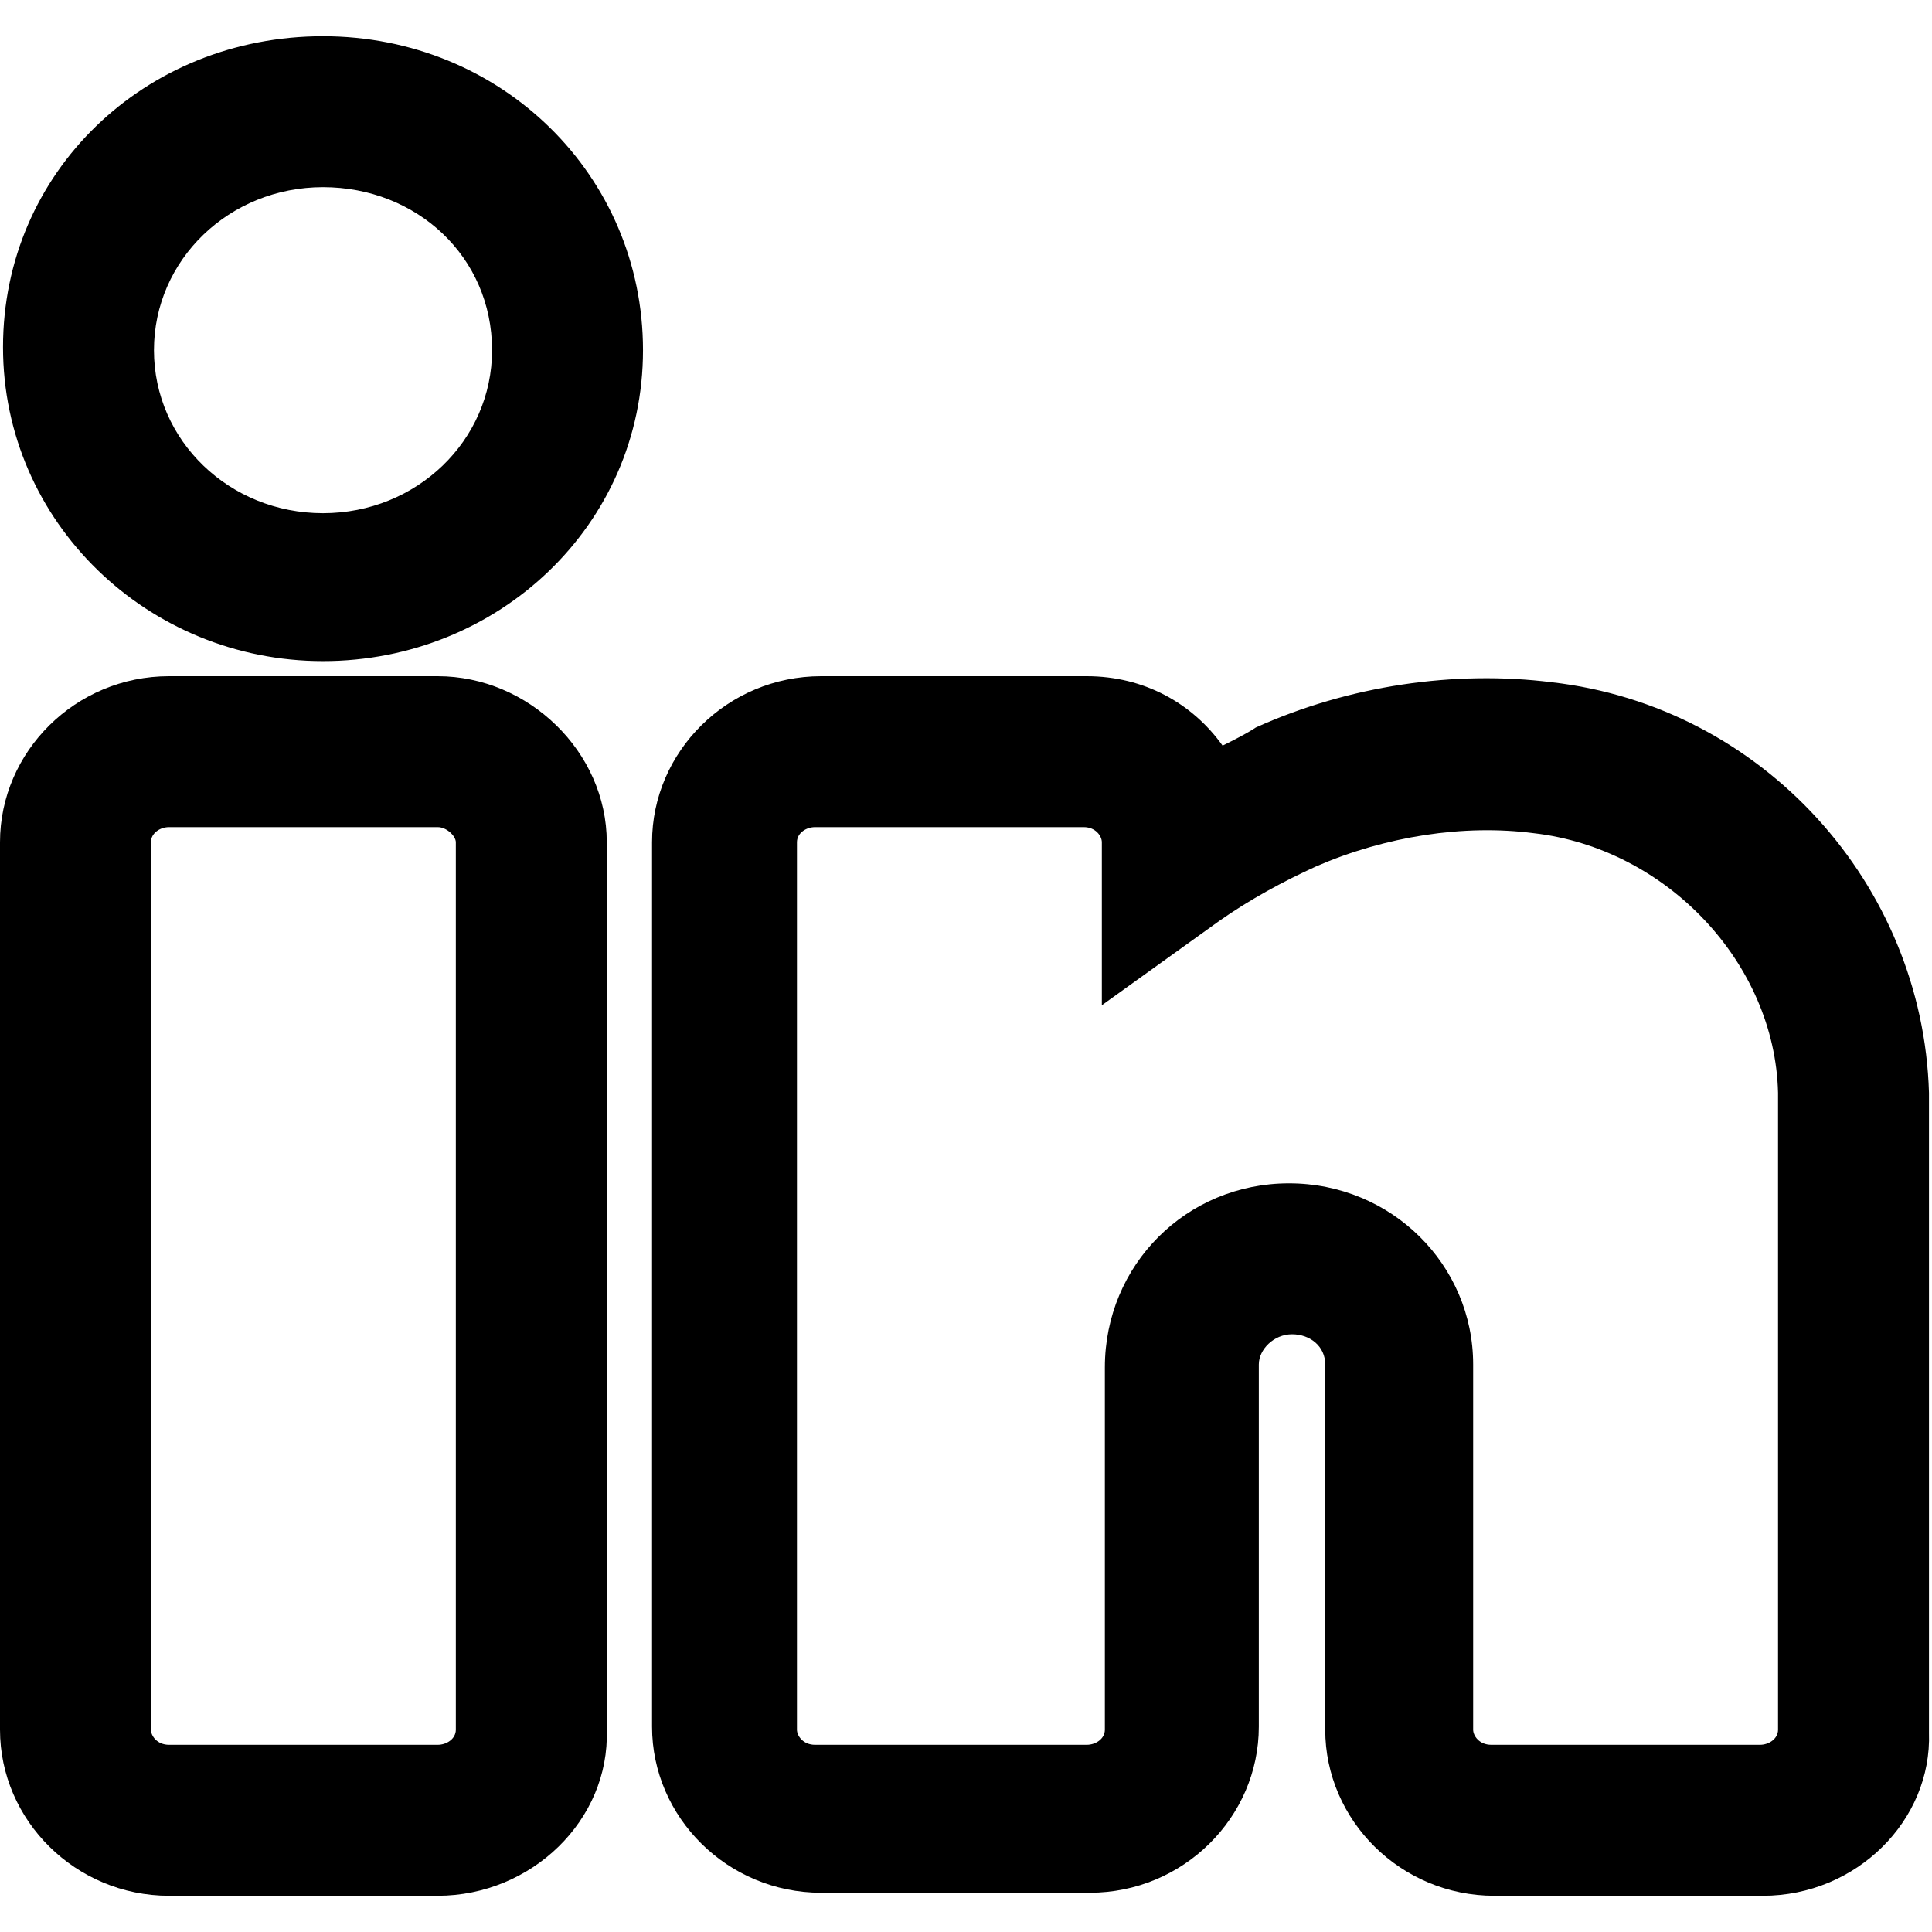
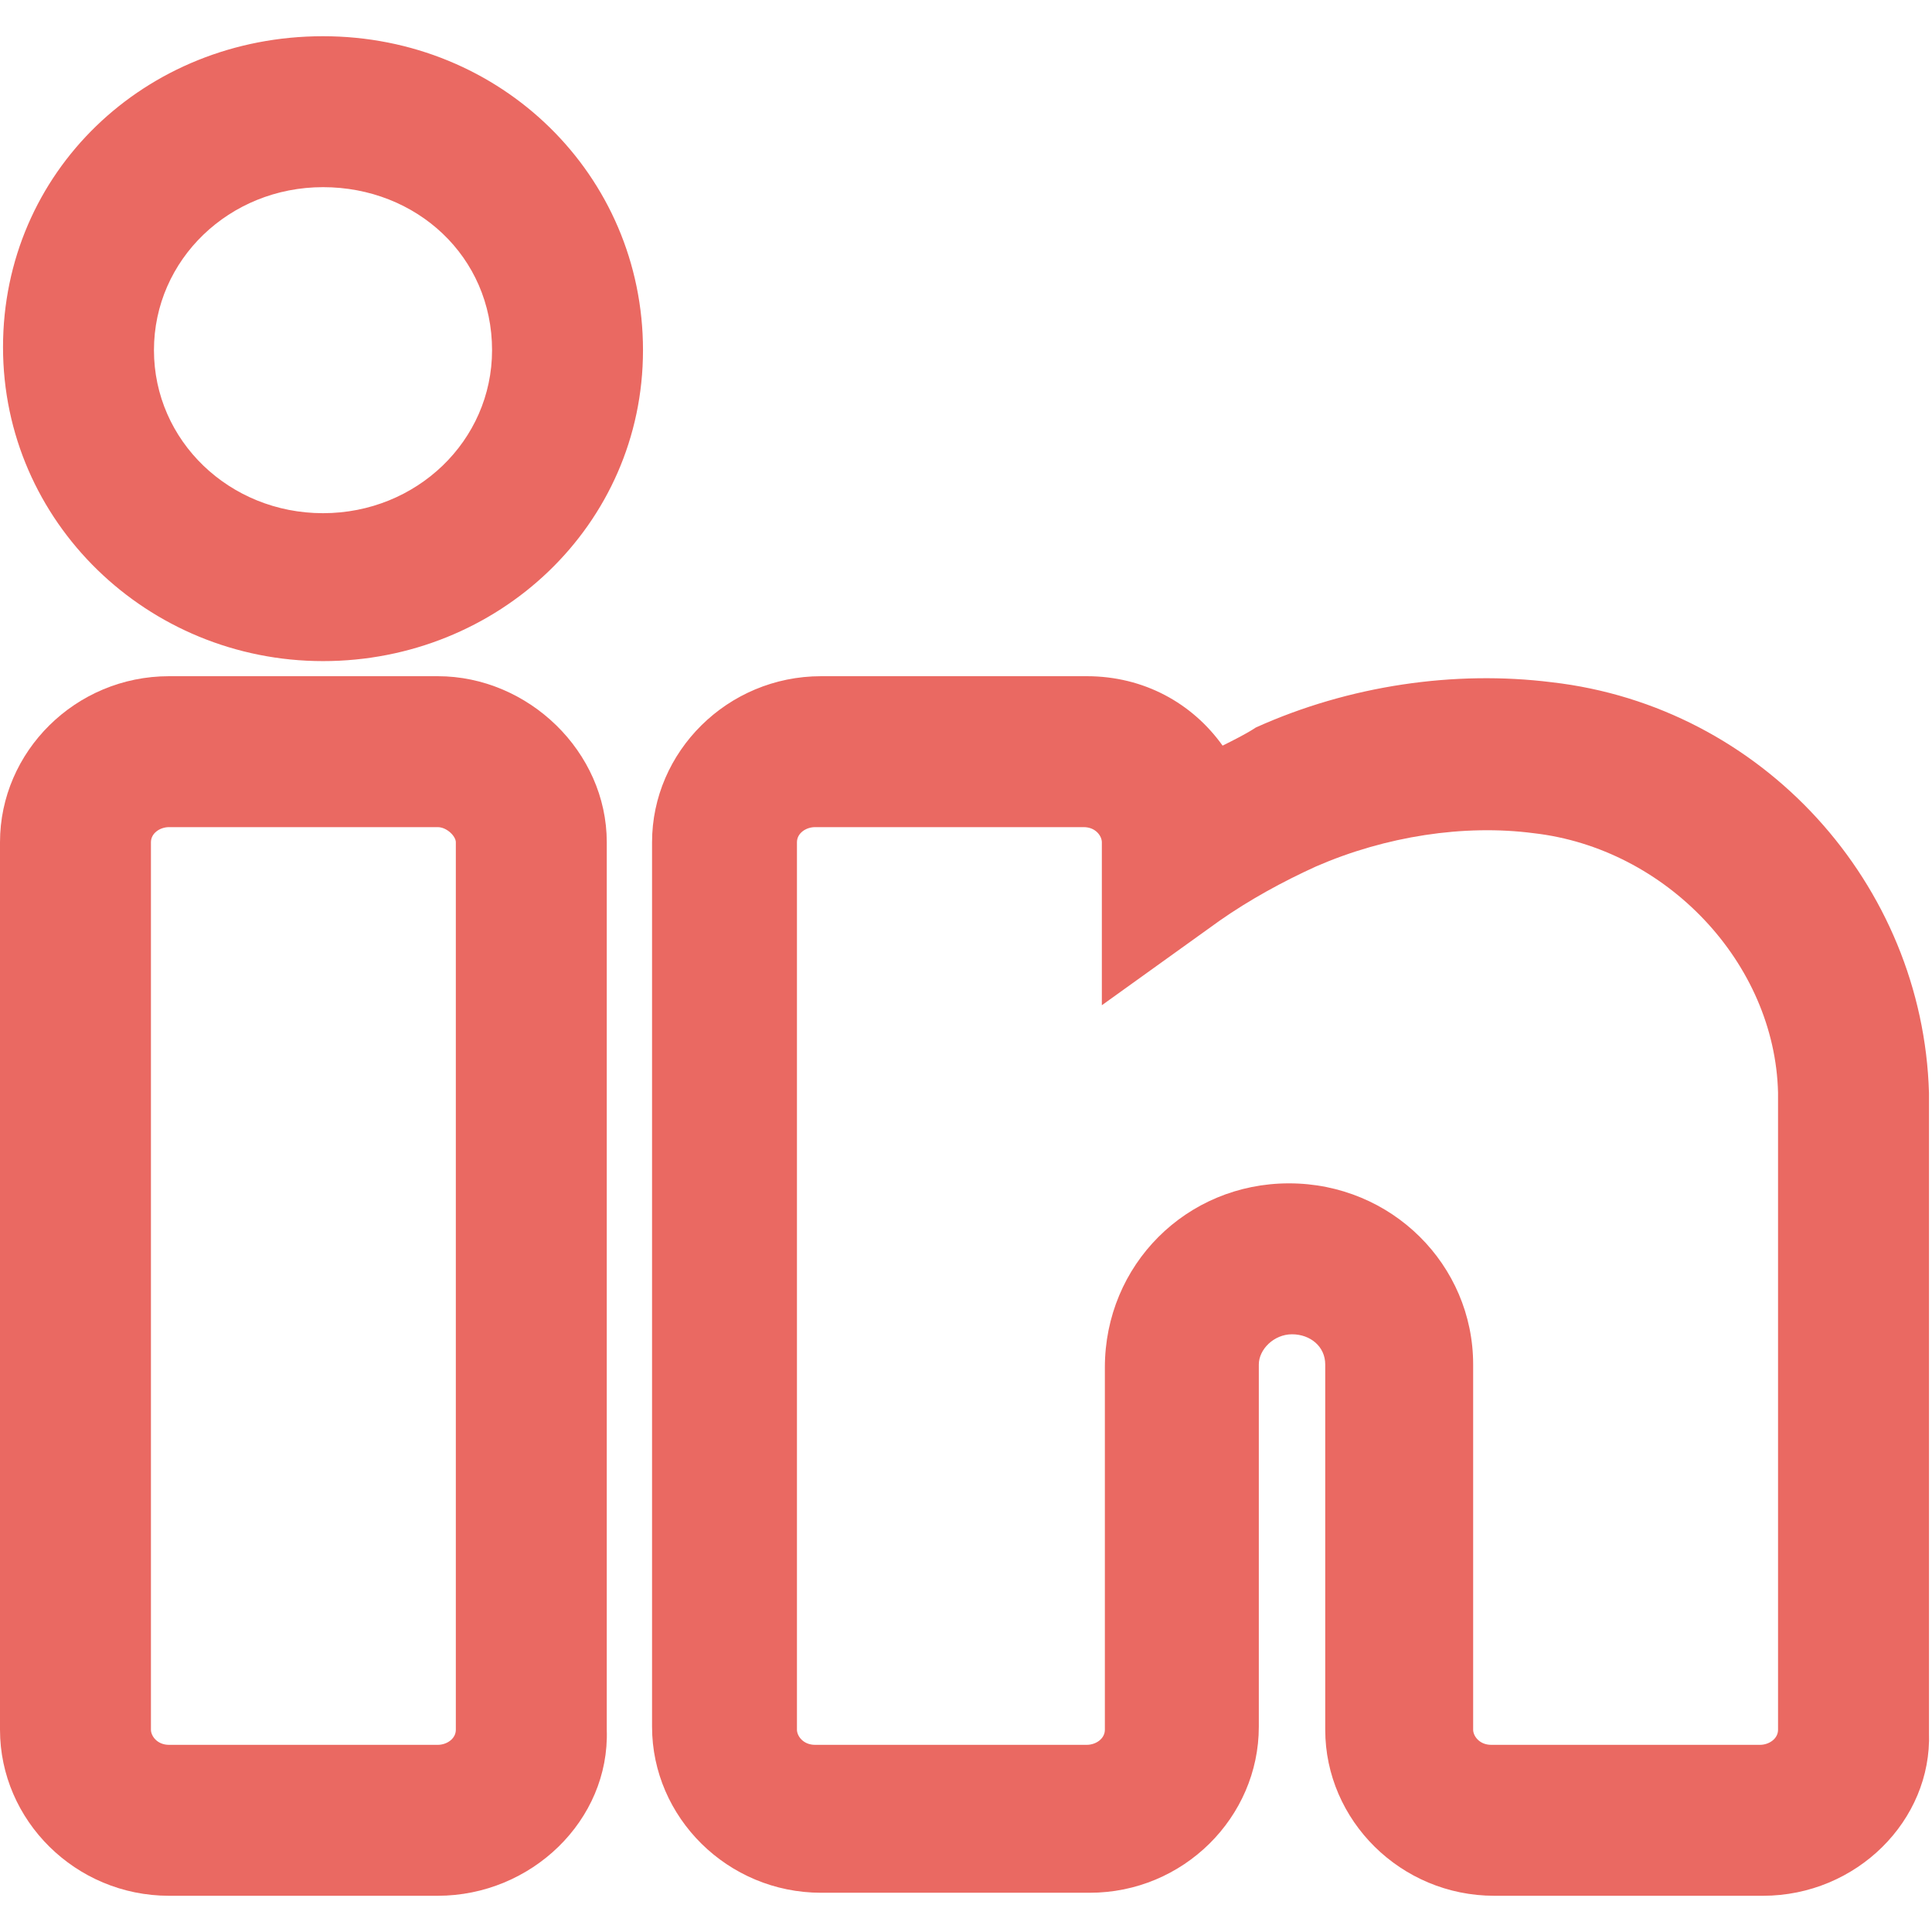
- <svg xmlns="http://www.w3.org/2000/svg" version="1.1" id="Layer_1" x="0px" y="0px" viewBox="0 0 64 64" style="enable-background:new 0 0 64 64;" xml:space="preserve">
+ <svg xmlns="http://www.w3.org/2000/svg" fill="#ea6962" version="1.1" id="Layer_1" x="0px" y="0px" viewBox="0 0 64 64" style="enable-background:new 0 0 64 64;" xml:space="preserve">
  <g>
    <g>
      <path d="M14.5,62.8H5.6c-3.1,0-5.6-2.5-5.6-5.5V27.9c0-3,2.5-5.5,5.6-5.5h8.9c3,0,5.6,2.5,5.6,5.5v29.4    C20.2,60.3,17.6,62.8,14.5,62.8z M5.6,27.4c-0.3,0-0.6,0.2-0.6,0.5v29.4c0,0.2,0.2,0.5,0.6,0.5h8.9c0.3,0,0.6-0.2,0.6-0.5V27.9    c0-0.2-0.3-0.5-0.6-0.5H5.6z" />
    </g>
    <g>
      <path d="M58.4,62.8h-8.9c-3.1,0-5.6-2.5-5.6-5.5V45.2c0-0.6-0.5-1-1.1-1c-0.6,0-1.1,0.5-1.1,1v12c0,3-2.5,5.5-5.6,5.5h-8.9    c-3.1,0-5.6-2.5-5.6-5.5V27.9c0-3,2.5-5.5,5.6-5.5H36c1.9,0,3.5,0.9,4.5,2.3c0.4-0.2,0.8-0.4,1.1-0.6c3.1-1.4,6.6-1.9,9.8-1.5l0,0    c7,0.8,12.3,6.7,12.5,13.6l0,21.2C64,60.3,61.5,62.8,58.4,62.8z M42.7,39.2c3.4,0,6.1,2.7,6.1,6v12.1c0,0.2,0.2,0.5,0.6,0.5h8.9    c0.3,0,0.6-0.2,0.6-0.5V36.2c-0.1-4.3-3.7-8.1-8.1-8.6c-2.3-0.3-4.9,0.1-7.2,1.1c-1.1,0.5-2.2,1.1-3.2,1.8l-3.9,2.8v-5.4    c0-0.2-0.2-0.5-0.6-0.5h-8.9c-0.3,0-0.6,0.2-0.6,0.5v29.4c0,0.2,0.2,0.5,0.6,0.5H36c0.3,0,0.6-0.2,0.6-0.5v-12    C36.6,41.9,39.3,39.2,42.7,39.2z" />
    </g>
    <g>
      <path d="M10.7,21.9c-5.8,0-10.6-4.6-10.6-10.4S4.8,1.2,10.7,1.2s10.6,4.6,10.6,10.4S16.5,21.9,10.7,21.9z M10.7,6.2    c-3.1,0-5.6,2.4-5.6,5.4s2.5,5.4,5.6,5.4s5.6-2.4,5.6-5.4C16.3,8.5,13.8,6.2,10.7,6.2z" />
    </g>
  </g>
</svg>
